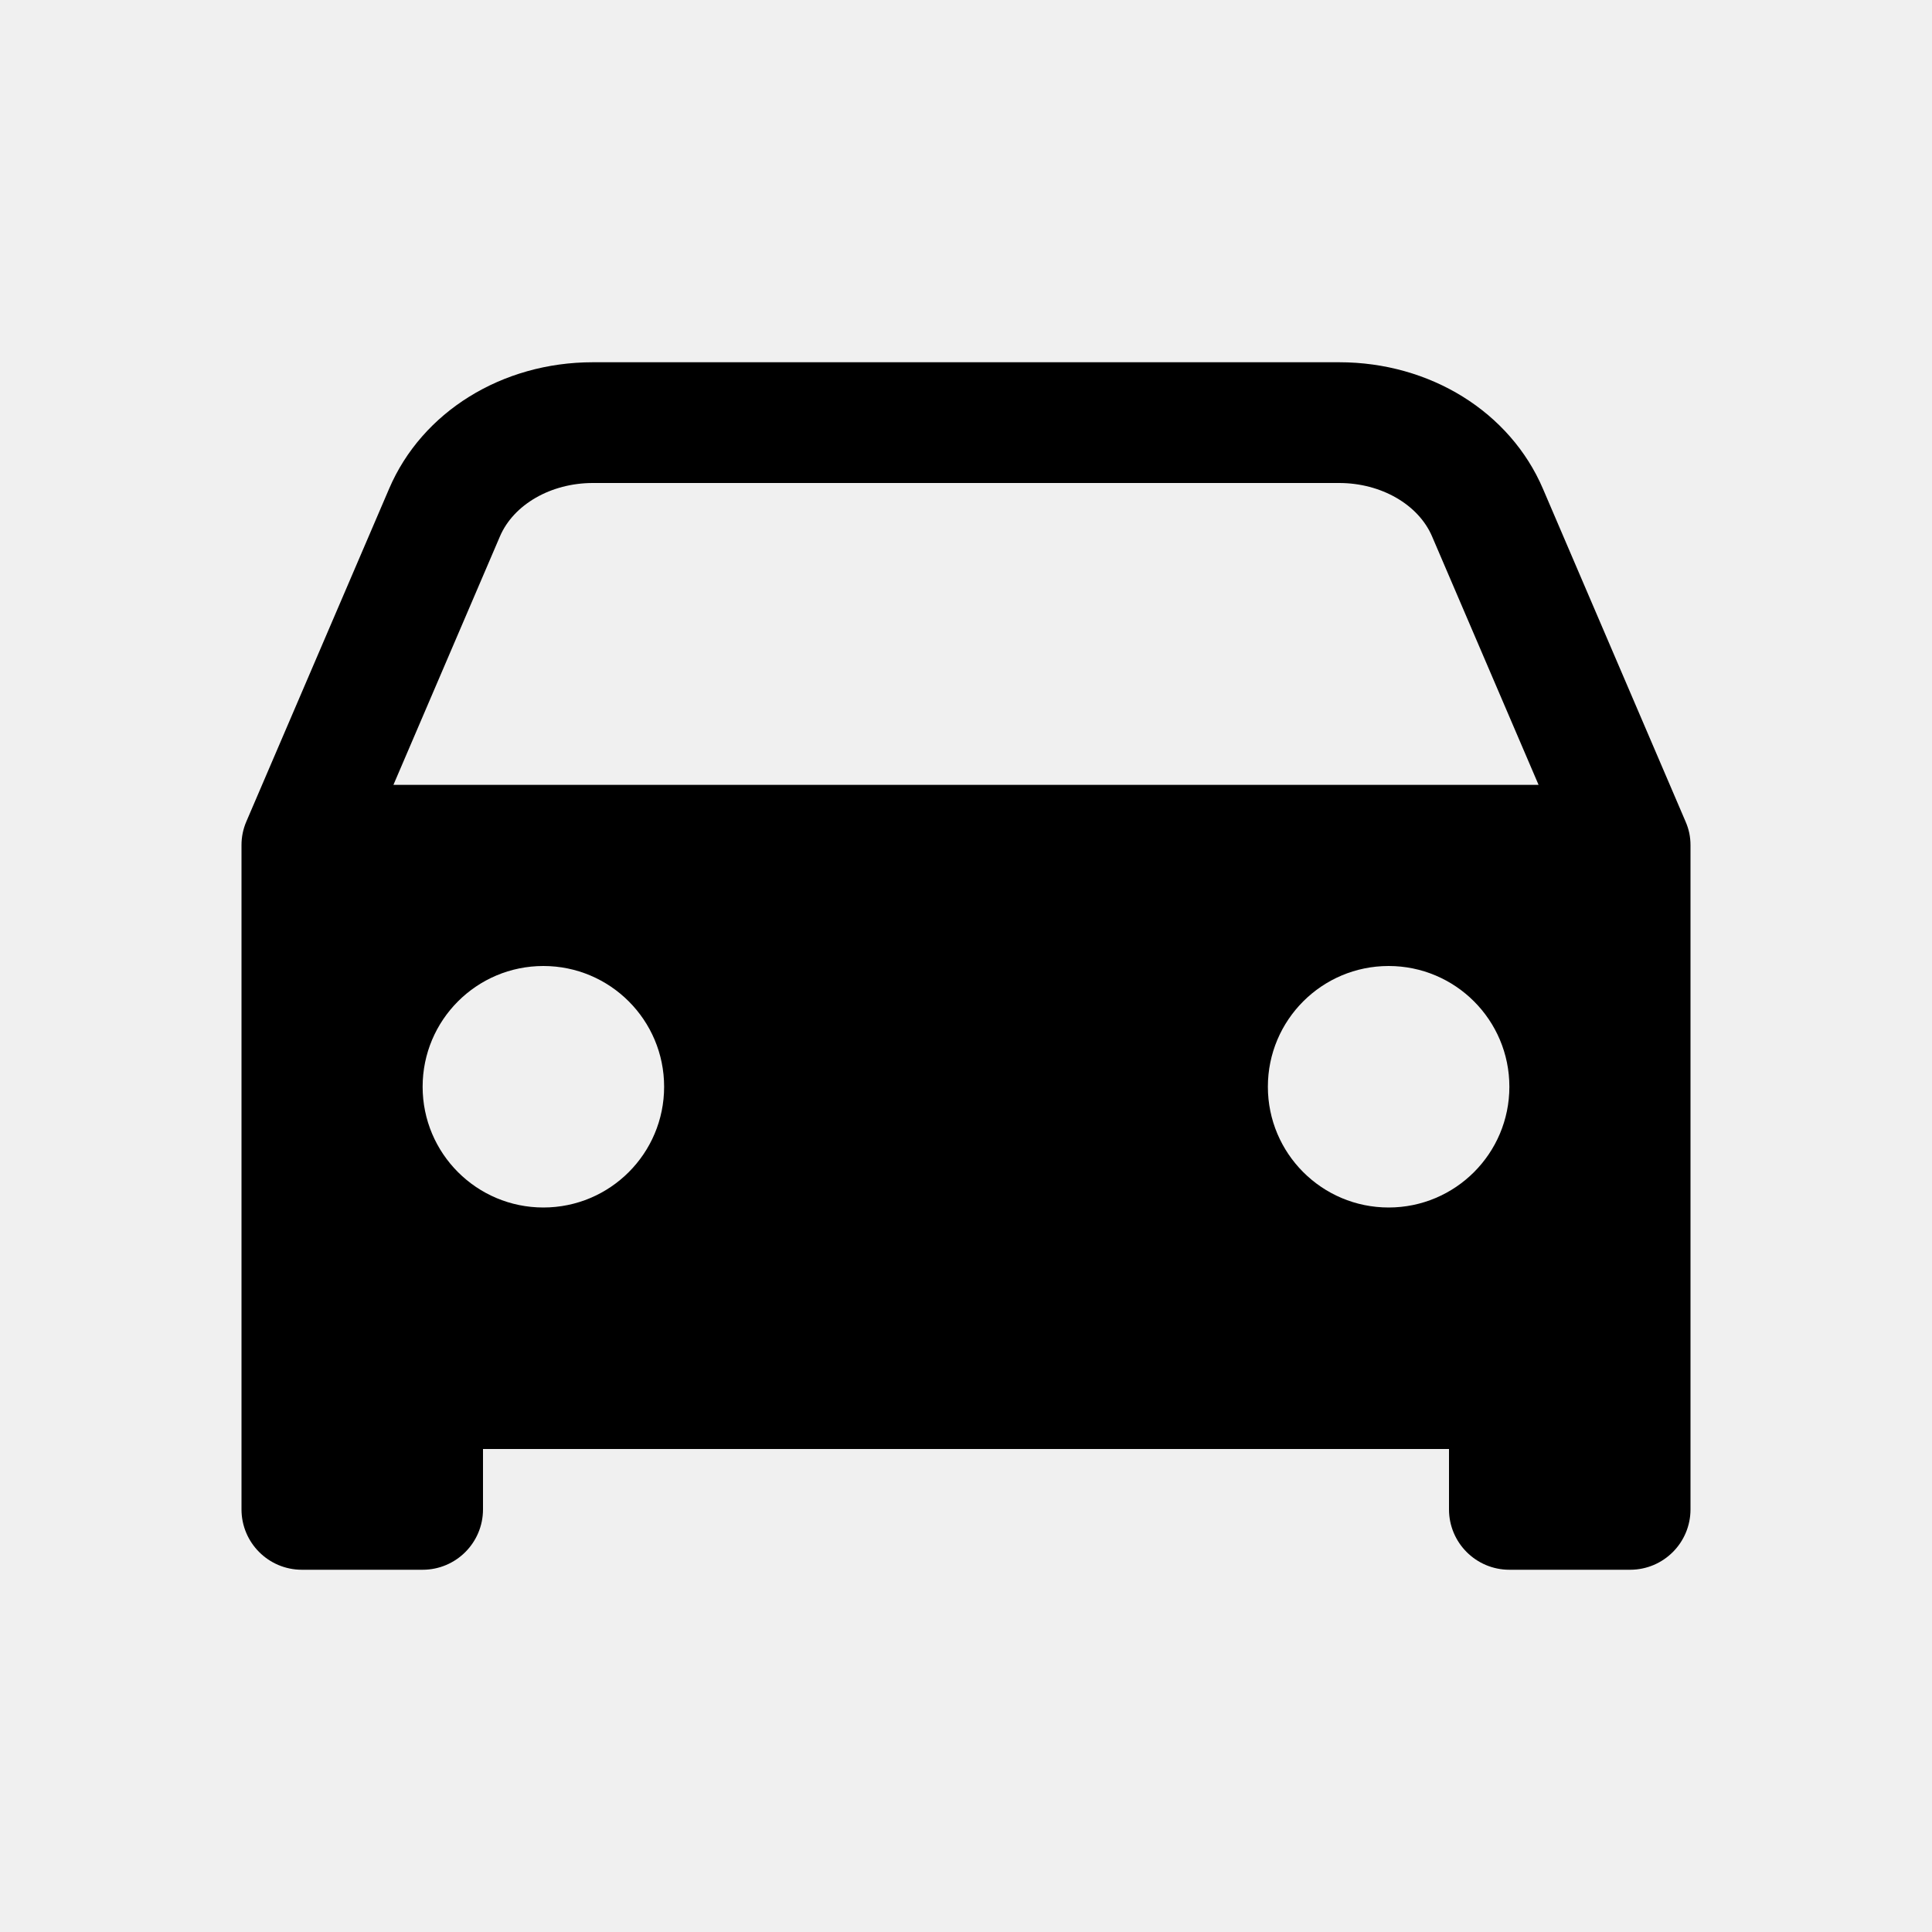
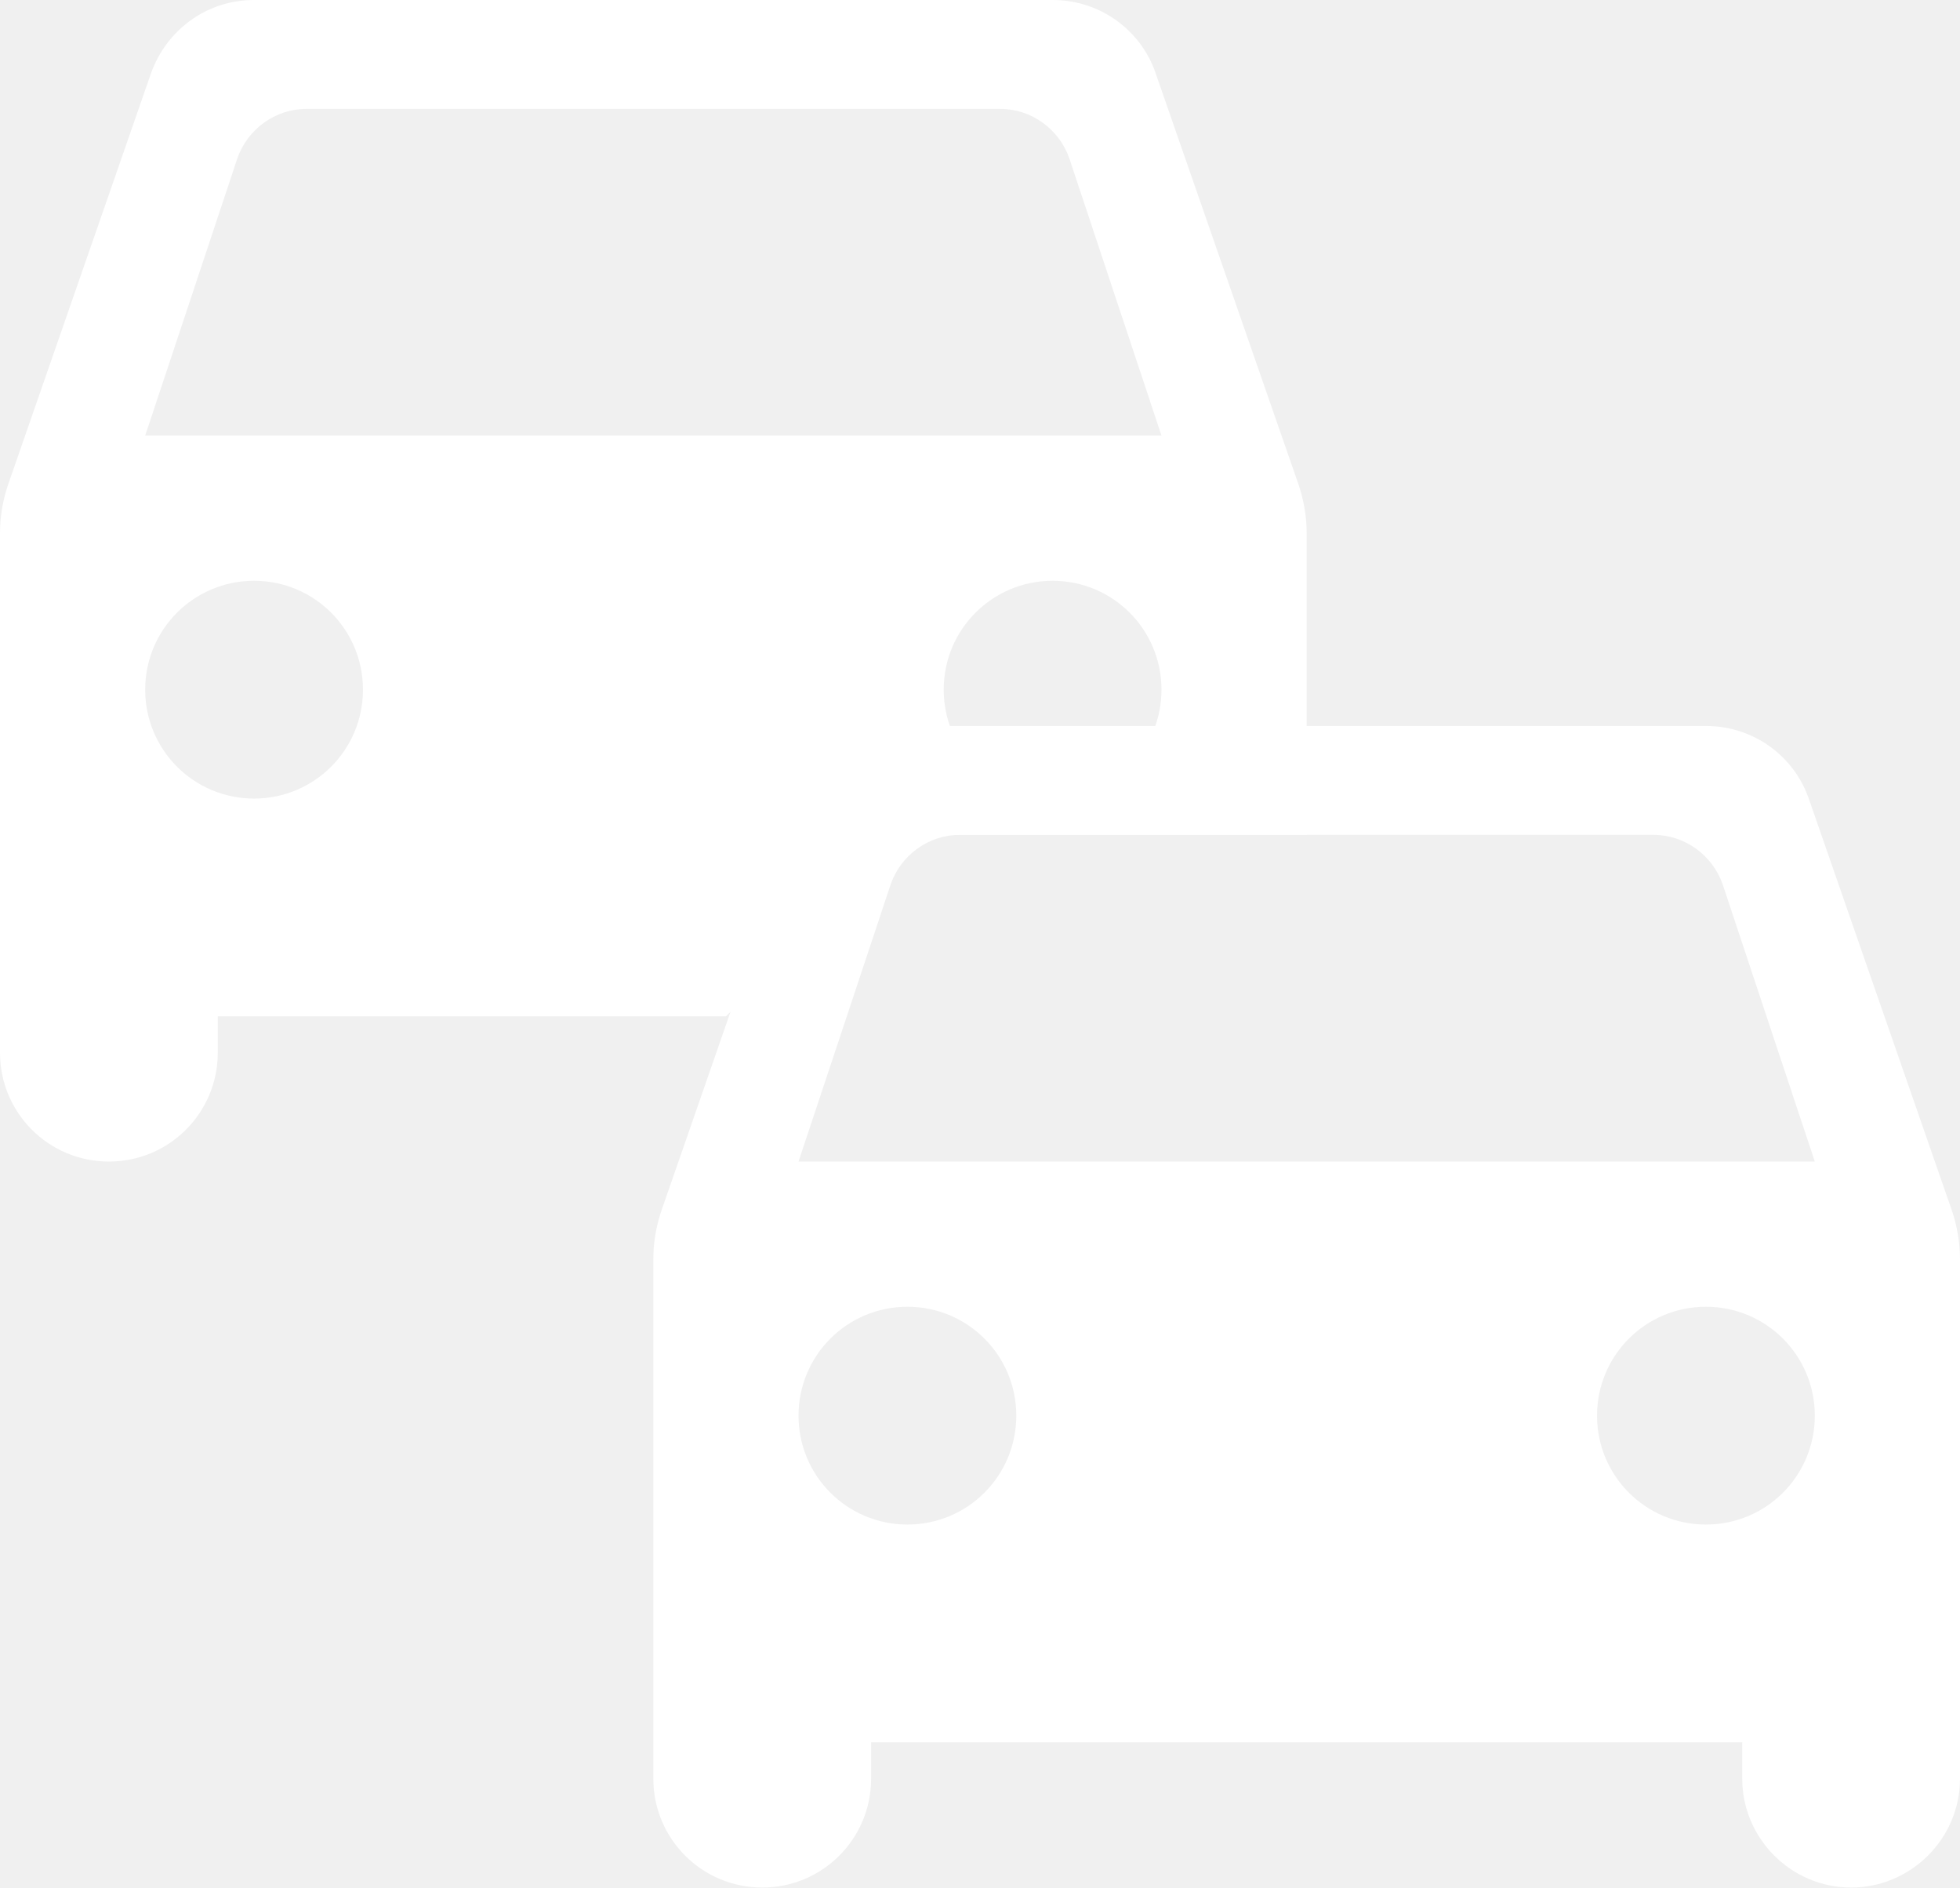
- <svg xmlns="http://www.w3.org/2000/svg" class="ionicon" viewBox="0 0 512 512">
-   <path d="M447.68 220.78a16 16 0 00-1-3.08l-37.78-88.16C400.19 109.17 379 96 354.89 96H157.11c-24.09 0-45.3 13.17-54 33.54L65.29 217.7A15.72 15.72 0 0064 224v176a16 16 0 0016 16h32a16 16 0 0016-16v-16h256v16a16 16 0 0016 16h32a16 16 0 0016-16V224a16.15 16.15 0 00-.32-3.22zM144 320a32 32 0 1132-32 32 32 0 01-32 32zm224 0a32 32 0 1132-32 32 32 0 01-32 32zM104.26 208l28.23-65.85C136.11 133.69 146 128 157.11 128h197.78c11.1 0 21 5.69 24.62 14.15L407.74 208z" />
+ <svg xmlns="http://www.w3.org/2000/svg" width="27" height="26" viewBox="0 0 27 26" fill="none">
+   <path d="M15.92 1.01C15.72 0.42 15.16 0 14.5 0H3.5C2.84 0 2.29 0.42 2.08 1.01L0.11 6.68C0.04 6.89 0 7.11 0 7.34V14.5C0 15.33 0.67 16 1.5 16C2.33 16 3 15.33 3 14.5V14H10L12.5 11.5H18C17.112 11.5 18.82 11.5 18 11.5V7.34C18 7.12 17.96 6.89 17.89 6.68L15.92 1.01ZM3.5 11C2.67 11 2 10.33 2 9.5C2 8.67 2.67 8 3.5 8C4.33 8 5 8.67 5 9.5C5 10.33 4.33 11 3.5 11ZM14.5 11C13.67 11 13 10.33 13 9.5C13 8.67 13.67 8 14.5 8C15.33 8 16 8.67 16 9.5C16 10.33 15.33 11 14.5 11ZM2 6L3.27 2.18C3.41 1.78 3.79 1.5 4.22 1.5H13.78C14.21 1.5 14.59 1.78 14.73 2.18L16 6H2Z" fill="white" />
+   <path d="M24.92 11.01C24.72 10.42 24.16 10 23.5 10H12.5C11.84 10 11.29 10.42 11.08 11.01L9.11 16.68C9.04 16.89 9 17.11 9 17.34V24.5C9 25.33 9.67 26 10.5 26C11.33 26 12 25.33 12 24.5V24H24V24.5C24 25.32 24.67 26 25.5 26C26.32 26 27 25.33 27 24.5V17.34C27 17.12 26.96 16.89 26.89 16.68L24.92 11.01ZM12.5 21C11.67 21 11 20.33 11 19.5C11 18.67 11.67 18 12.5 18C13.33 18 14 18.67 14 19.5C14 20.33 13.33 21 12.5 21ZM23.5 21C22.67 21 22 20.33 22 19.5C22 18.67 22.67 18 23.5 18C24.33 18 25 18.67 25 19.5C25 20.33 24.33 21 23.5 21ZM11 16L12.27 12.18C12.41 11.78 12.79 11.5 13.22 11.5H22.78C23.21 11.5 23.59 11.78 23.73 12.18L25 16H11Z" fill="white" />
</svg>
